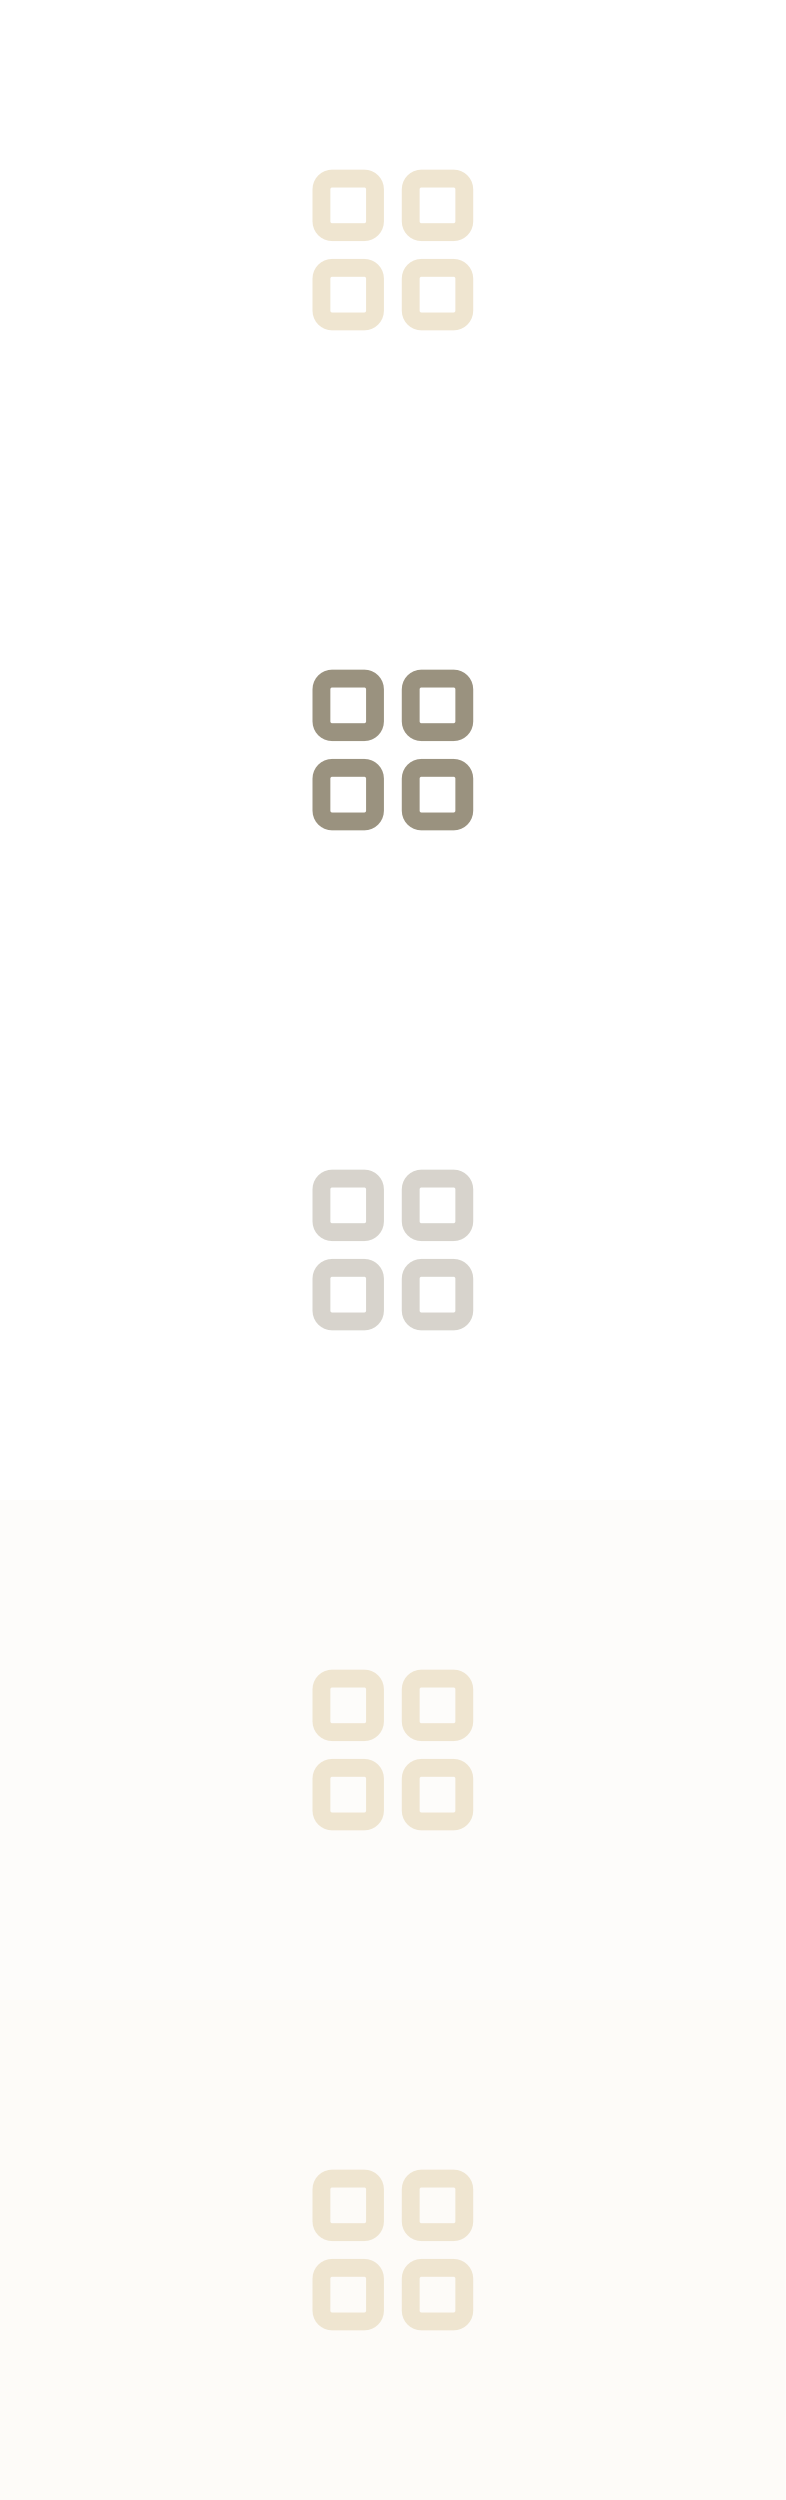
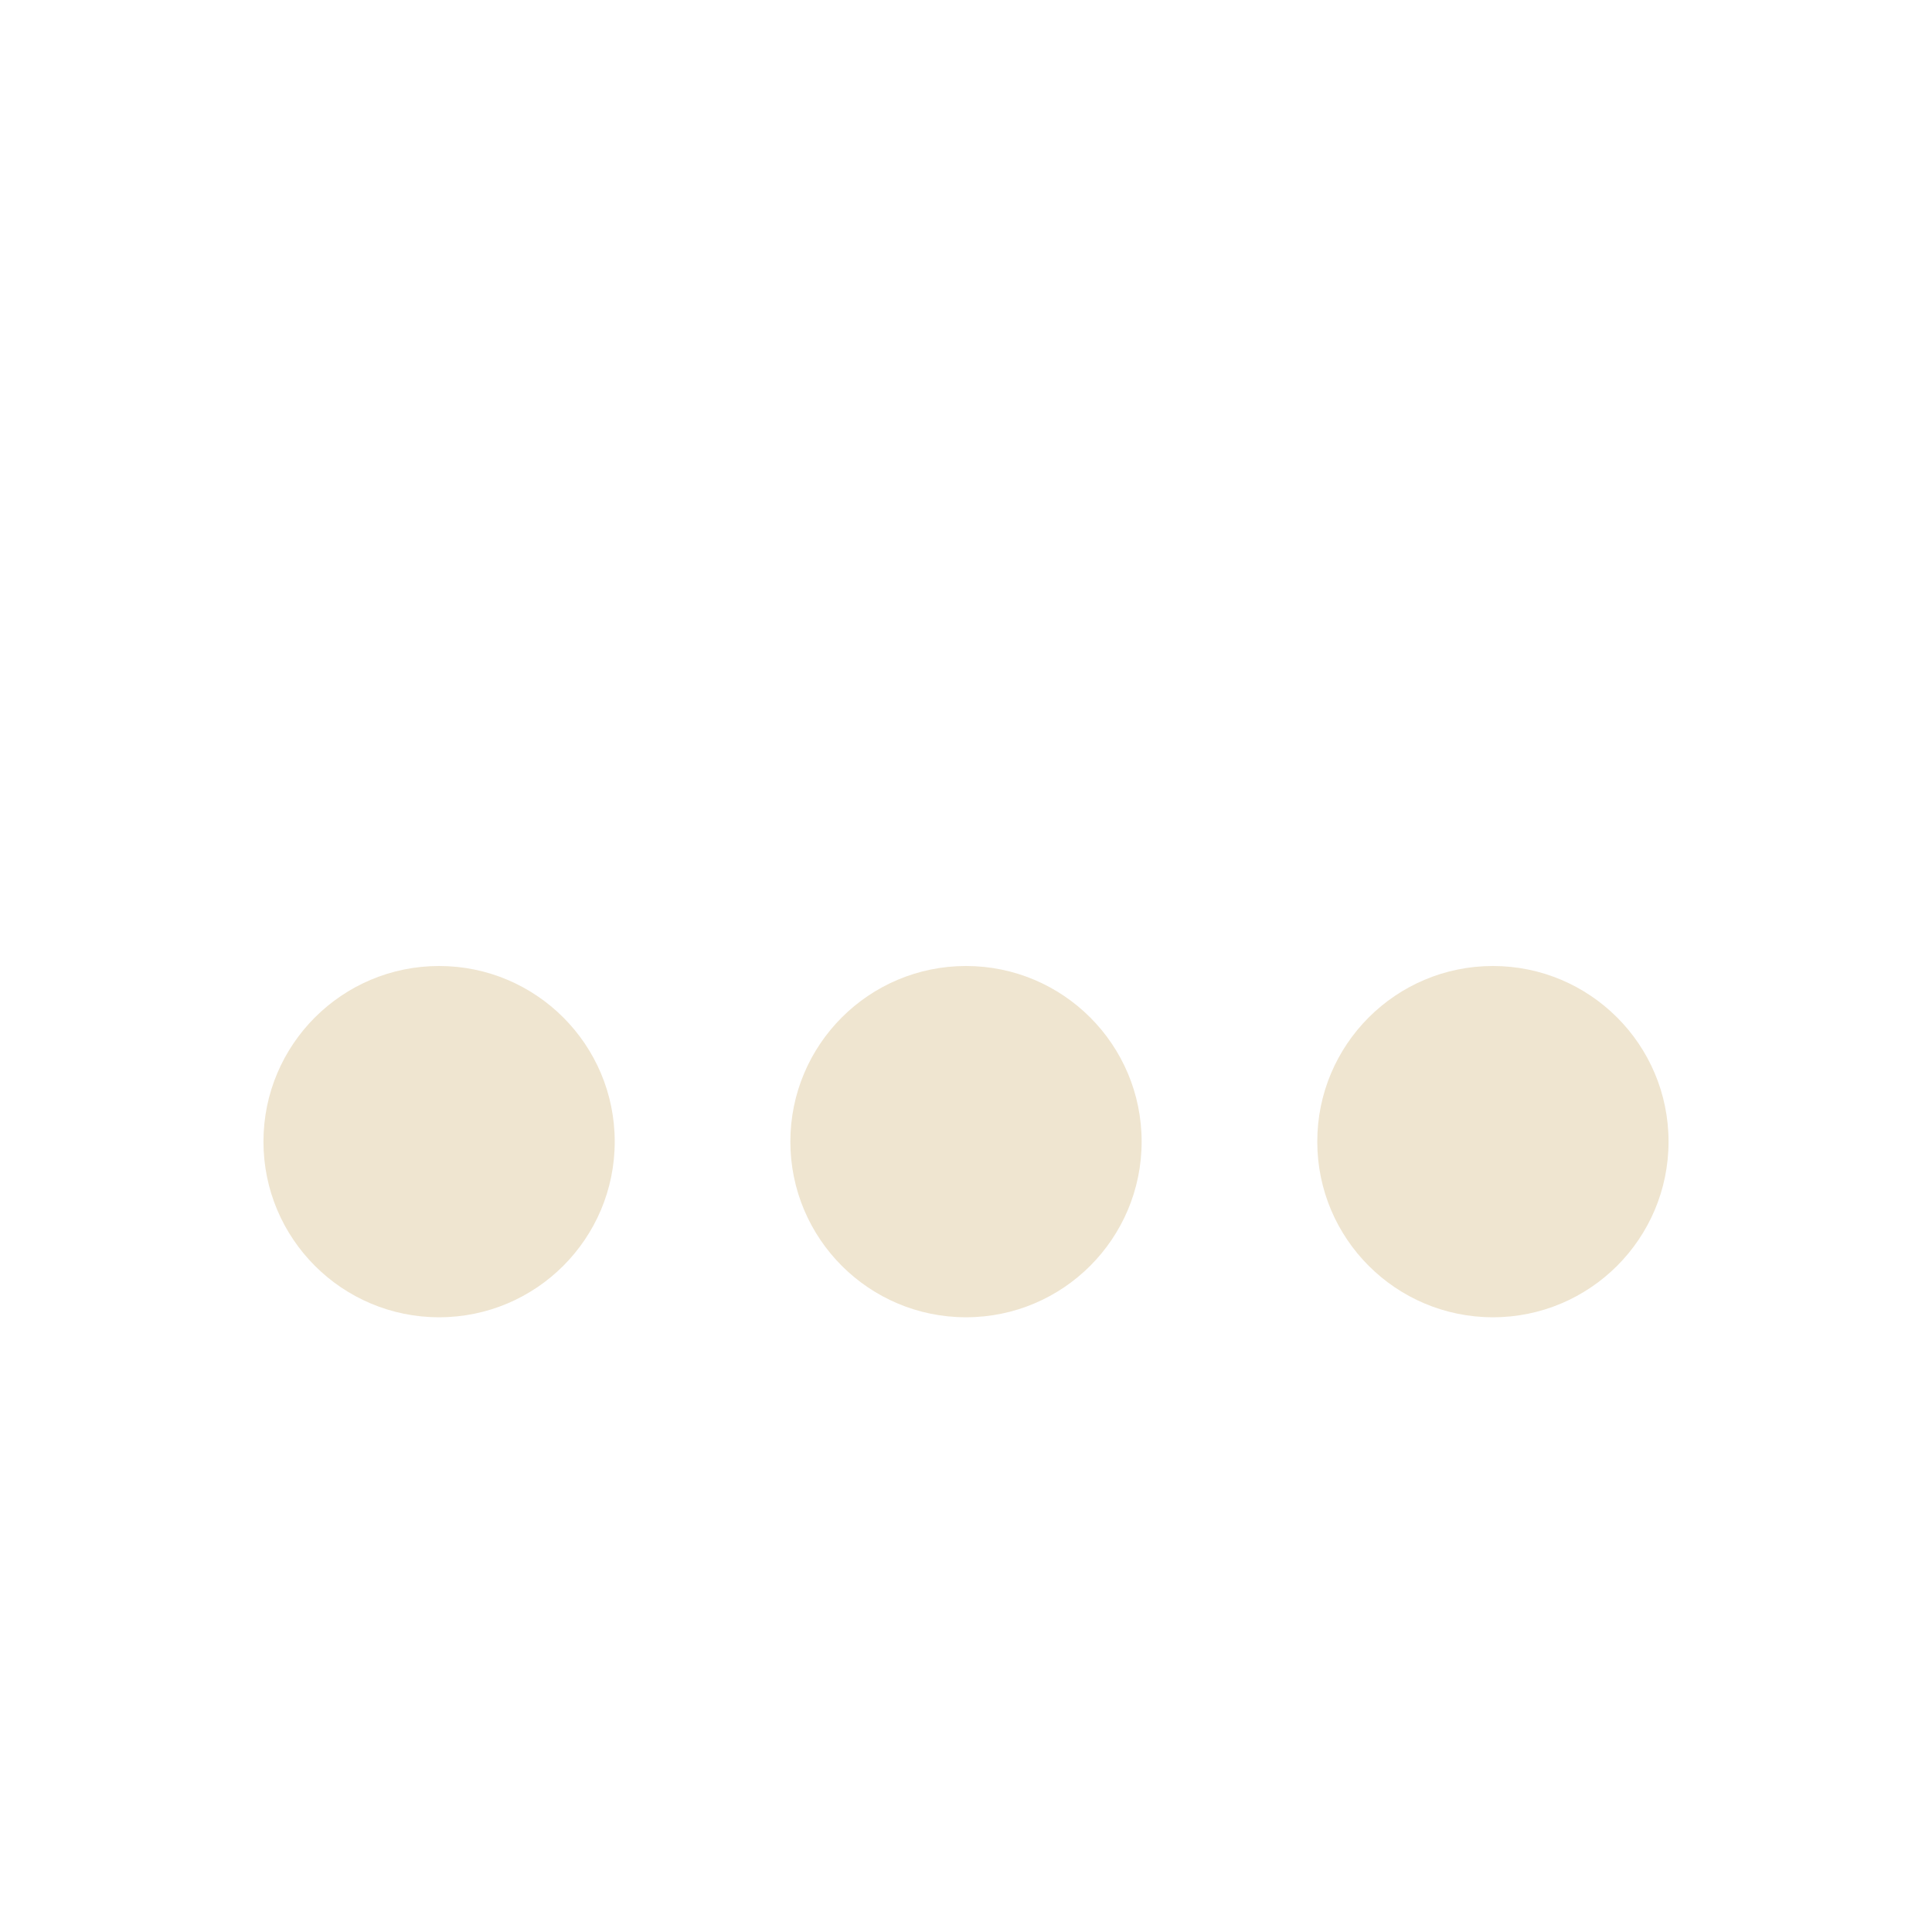
- <svg xmlns="http://www.w3.org/2000/svg" width="44" height="140" viewBox="0 0 44 140">
-   <g id="active-center" transform="translate(0,0)">
-     <rect x="0" y="0" width="44" height="28" fill="#000000" fill-opacity="0" />
-     <rect x="18.0" y="10.0" width="3" height="3" rx=".6" stroke="#efe5d0" stroke-width="1" fill="none" stroke-linecap="round" stroke-linejoin="round" />
-     <rect x="23.0" y="10.0" width="3" height="3" rx=".6" stroke="#efe5d0" stroke-width="1" fill="none" stroke-linecap="round" stroke-linejoin="round" />
-     <rect x="18.0" y="15.0" width="3" height="3" rx=".6" stroke="#efe5d0" stroke-width="1" fill="none" stroke-linecap="round" stroke-linejoin="round" />
-     <rect x="23.0" y="15.0" width="3" height="3" rx=".6" stroke="#efe5d0" stroke-width="1" fill="none" stroke-linecap="round" stroke-linejoin="round" />
+ <svg xmlns="http://www.w3.org/2000/svg" id="svg4306" width="22" height="22" version="1.1" style="enable-background:new">
+   <defs id="defs24" />
+   <circle style="opacity:1;fill:#efe5d0;fill-opacity:1;fill-rule:evenodd;stroke:none;stroke-width:8;stroke-linecap:butt;stroke-linejoin:round;stroke-miterlimit:4;stroke-dasharray:none;stroke-opacity:1" cy="-9" cx="11" id="path4206" r="4" />
+   <g id="hover-center">
+     <g transform="translate(23)" id="g4206">
+       <rect id="rect4208" width="22" height="22" x="0" y="0" style="opacity:0.001;fill:#000000;fill-opacity:1;fill-rule:nonzero;stroke:none;stroke-width:2;stroke-linecap:round;stroke-linejoin:round;stroke-miterlimit:4;stroke-dasharray:none;stroke-opacity:1" />
+     </g>
+     <circle style="opacity:0;fill:#efe5d0;fill-opacity:1;fill-rule:nonzero;stroke:none;stroke-width:0;stroke-linecap:square;stroke-linejoin:round;stroke-miterlimit:4;stroke-dasharray:none;stroke-dashoffset:478.437;stroke-opacity:0.4" id="circle4212" cx="34" cy="11" r="11" />
+     <circle style="opacity:0.5;fill:#efe5d0;fill-opacity:1;fill-rule:evenodd;stroke:none;stroke-width:4;stroke-linecap:butt;stroke-linejoin:round;stroke-miterlimit:4;stroke-dasharray:none;stroke-opacity:1" id="circle4213" cx="34" cy="13" r="2" />
+     <circle r="2" cy="13" cx="28" id="circle861" style="opacity:0.5;fill:#efe5d0;fill-opacity:1;fill-rule:evenodd;stroke:none;stroke-width:4;stroke-linecap:butt;stroke-linejoin:round;stroke-miterlimit:4;stroke-dasharray:none;stroke-opacity:1" />
+     <circle style="opacity:0.5;fill:#efe5d0;fill-opacity:1;fill-rule:evenodd;stroke:none;stroke-width:4;stroke-linecap:butt;stroke-linejoin:round;stroke-miterlimit:4;stroke-dasharray:none;stroke-opacity:1" id="circle863" cx="40" cy="13" r="2" />
  </g>
-   <g id="inactive-center" transform="translate(0,28)">
-     <rect x="0" y="0" width="44" height="28" fill="#000000" fill-opacity="0" />
-     <rect x="18.0" y="10.0" width="3" height="3" rx=".6" stroke="#9a927f" stroke-width="1" fill="none" stroke-linecap="round" stroke-linejoin="round" />
-     <rect x="23.0" y="10.0" width="3" height="3" rx=".6" stroke="#9a927f" stroke-width="1" fill="none" stroke-linecap="round" stroke-linejoin="round" />
-     <rect x="18.0" y="15.0" width="3" height="3" rx=".6" stroke="#9a927f" stroke-width="1" fill="none" stroke-linecap="round" stroke-linejoin="round" />
-     <rect x="23.0" y="15.0" width="3" height="3" rx=".6" stroke="#9a927f" stroke-width="1" fill="none" stroke-linecap="round" stroke-linejoin="round" />
+   <g id="inactive-center">
+     <rect id="rect4180" width="22" height="22" x="69" y="0" style="opacity:0.001;fill:#000000;fill-opacity:1;fill-rule:nonzero;stroke:none;stroke-width:2;stroke-linecap:round;stroke-linejoin:round;stroke-miterlimit:4;stroke-dasharray:none;stroke-opacity:1" />
+     <circle style="opacity:0.5;fill:#efe5d0;fill-opacity:1;fill-rule:evenodd;stroke:none;stroke-width:4;stroke-linecap:butt;stroke-linejoin:round;stroke-miterlimit:4;stroke-dasharray:none;stroke-opacity:1" id="circle4217" cx="80" cy="13" r="2" />
+     <circle r="2" cy="13" cx="74" id="circle869" style="opacity:0.5;fill:#efe5d0;fill-opacity:1;fill-rule:evenodd;stroke:none;stroke-width:4;stroke-linecap:butt;stroke-linejoin:round;stroke-miterlimit:4;stroke-dasharray:none;stroke-opacity:1" />
+     <circle style="opacity:0.5;fill:#efe5d0;fill-opacity:1;fill-rule:evenodd;stroke:none;stroke-width:4;stroke-linecap:butt;stroke-linejoin:round;stroke-miterlimit:4;stroke-dasharray:none;stroke-opacity:1" id="circle872" cx="86" cy="13" r="2" />
  </g>
-   <g id="deactivated-center" transform="translate(0,56)" opacity=".4">
-     <rect x="0" y="0" width="44" height="28" fill="#000000" fill-opacity="0" />
-     <rect x="18.0" y="10.0" width="3" height="3" rx=".6" stroke="#9a927f" stroke-width="1" fill="none" stroke-linecap="round" stroke-linejoin="round" />
-     <rect x="23.0" y="10.0" width="3" height="3" rx=".6" stroke="#9a927f" stroke-width="1" fill="none" stroke-linecap="round" stroke-linejoin="round" />
-     <rect x="18.0" y="15.0" width="3" height="3" rx=".6" stroke="#9a927f" stroke-width="1" fill="none" stroke-linecap="round" stroke-linejoin="round" />
-     <rect x="23.0" y="15.0" width="3" height="3" rx=".6" stroke="#9a927f" stroke-width="1" fill="none" stroke-linecap="round" stroke-linejoin="round" />
+   <g id="pressed-center">
+     <g id="g838" transform="translate(45)">
+       <rect style="opacity:0.001;fill:#000000;fill-opacity:1;fill-rule:nonzero;stroke:none;stroke-width:2;stroke-linecap:round;stroke-linejoin:round;stroke-miterlimit:4;stroke-dasharray:none;stroke-opacity:1" y="0" x="0" height="22" width="22" id="rect836" />
+     </g>
+     <circle r="11" cy="11" cx="56" id="circle840" style="opacity:0;fill:#efe5d0;fill-opacity:1;fill-rule:nonzero;stroke:none;stroke-width:0;stroke-linecap:square;stroke-linejoin:round;stroke-miterlimit:4;stroke-dasharray:none;stroke-dashoffset:478.437;stroke-opacity:0.4" />
+     <circle r="2" cy="13" cx="50" id="circle842" style="opacity:1;fill:#ff711f;fill-opacity:1;fill-rule:evenodd;stroke:none;stroke-width:4;stroke-linecap:butt;stroke-linejoin:round;stroke-miterlimit:4;stroke-dasharray:none;stroke-opacity:1" />
+     <circle style="opacity:1;fill:#ff711f;fill-opacity:1;fill-rule:evenodd;stroke:none;stroke-width:4;stroke-linecap:butt;stroke-linejoin:round;stroke-miterlimit:4;stroke-dasharray:none;stroke-opacity:1" id="circle865" cx="56" cy="13" r="2" />
+     <circle r="2" cy="13" cx="62" id="circle867" style="opacity:1;fill:#ff711f;fill-opacity:1;fill-rule:evenodd;stroke:none;stroke-width:4;stroke-linecap:butt;stroke-linejoin:round;stroke-miterlimit:4;stroke-dasharray:none;stroke-opacity:1" />
  </g>
-   <g id="hover-center" transform="translate(0,84)">
-     <rect x="0" y="0" width="44" height="28" fill="#efe5d0" fill-opacity="0.1" />
-     <rect x="18.0" y="10.0" width="3" height="3" rx=".6" stroke="#efe5d0" stroke-width="1" fill="none" stroke-linecap="round" stroke-linejoin="round" />
-     <rect x="23.0" y="10.0" width="3" height="3" rx=".6" stroke="#efe5d0" stroke-width="1" fill="none" stroke-linecap="round" stroke-linejoin="round" />
-     <rect x="18.0" y="15.0" width="3" height="3" rx=".6" stroke="#efe5d0" stroke-width="1" fill="none" stroke-linecap="round" stroke-linejoin="round" />
-     <rect x="23.0" y="15.0" width="3" height="3" rx=".6" stroke="#efe5d0" stroke-width="1" fill="none" stroke-linecap="round" stroke-linejoin="round" />
+   <g id="deactivated-center" transform="translate(25)">
+     <rect style="opacity:0.001;fill:#000000;fill-opacity:1;fill-rule:nonzero;stroke:none;stroke-width:2;stroke-linecap:round;stroke-linejoin:round;stroke-miterlimit:4;stroke-dasharray:none;stroke-opacity:1" y="0" x="69" height="22" width="22" id="rect869" />
+     <circle r="2" cy="13" cx="80" id="circle871" style="opacity:0.5;fill:#efe5d0;fill-opacity:1;fill-rule:evenodd;stroke:none;stroke-width:4;stroke-linecap:butt;stroke-linejoin:round;stroke-miterlimit:4;stroke-dasharray:none;stroke-opacity:1" />
+     <circle style="opacity:0.5;fill:#efe5d0;fill-opacity:1;fill-rule:evenodd;stroke:none;stroke-width:4;stroke-linecap:butt;stroke-linejoin:round;stroke-miterlimit:4;stroke-dasharray:none;stroke-opacity:1" id="circle874" cx="74" cy="13" r="2" />
+     <circle r="2" cy="13" cx="86" id="circle876" style="opacity:0.5;fill:#efe5d0;fill-opacity:1;fill-rule:evenodd;stroke:none;stroke-width:4;stroke-linecap:butt;stroke-linejoin:round;stroke-miterlimit:4;stroke-dasharray:none;stroke-opacity:1" />
  </g>
-   <g id="pressed-center" transform="translate(0,112)">
-     <rect x="0" y="0" width="44" height="28" fill="#efe5d0" fill-opacity="0.16" />
-     <rect x="18.0" y="10.0" width="3" height="3" rx=".6" stroke="#efe5d0" stroke-width="1" fill="none" stroke-linecap="round" stroke-linejoin="round" />
-     <rect x="23.0" y="10.0" width="3" height="3" rx=".6" stroke="#efe5d0" stroke-width="1" fill="none" stroke-linecap="round" stroke-linejoin="round" />
-     <rect x="18.0" y="15.0" width="3" height="3" rx=".6" stroke="#efe5d0" stroke-width="1" fill="none" stroke-linecap="round" stroke-linejoin="round" />
-     <rect x="23.0" y="15.0" width="3" height="3" rx=".6" stroke="#efe5d0" stroke-width="1" fill="none" stroke-linecap="round" stroke-linejoin="round" />
+   <g id="active-center">
+     <rect id="rect4266" width="22" height="22" x="0" y="0" style="opacity:0.001;fill:#000000;fill-opacity:1;fill-rule:nonzero;stroke:none;stroke-width:2;stroke-linecap:round;stroke-linejoin:round;stroke-miterlimit:4;stroke-dasharray:none;stroke-opacity:1" />
+     <g transform="translate(19)" id="g850">
+       <circle r="2" id="circle836" cx="-14" cy="13" style="opacity:1;fill:#efe5d0;fill-opacity:1;fill-rule:evenodd;stroke:none;stroke-width:4;stroke-linecap:butt;stroke-linejoin:round;stroke-miterlimit:4;stroke-dasharray:none;stroke-opacity:1" />
+       <circle style="opacity:1;fill:#efe5d0;fill-opacity:1;fill-rule:evenodd;stroke:none;stroke-width:4;stroke-linecap:butt;stroke-linejoin:round;stroke-miterlimit:4;stroke-dasharray:none;stroke-opacity:1" cy="13" cx="-8" id="circle843" r="2" />
+       <circle r="2" id="circle845" cx="-2" cy="13" style="opacity:1;fill:#efe5d0;fill-opacity:1;fill-rule:evenodd;stroke:none;stroke-width:4;stroke-linecap:butt;stroke-linejoin:round;stroke-miterlimit:4;stroke-dasharray:none;stroke-opacity:1" />
+     </g>
  </g>
</svg>
